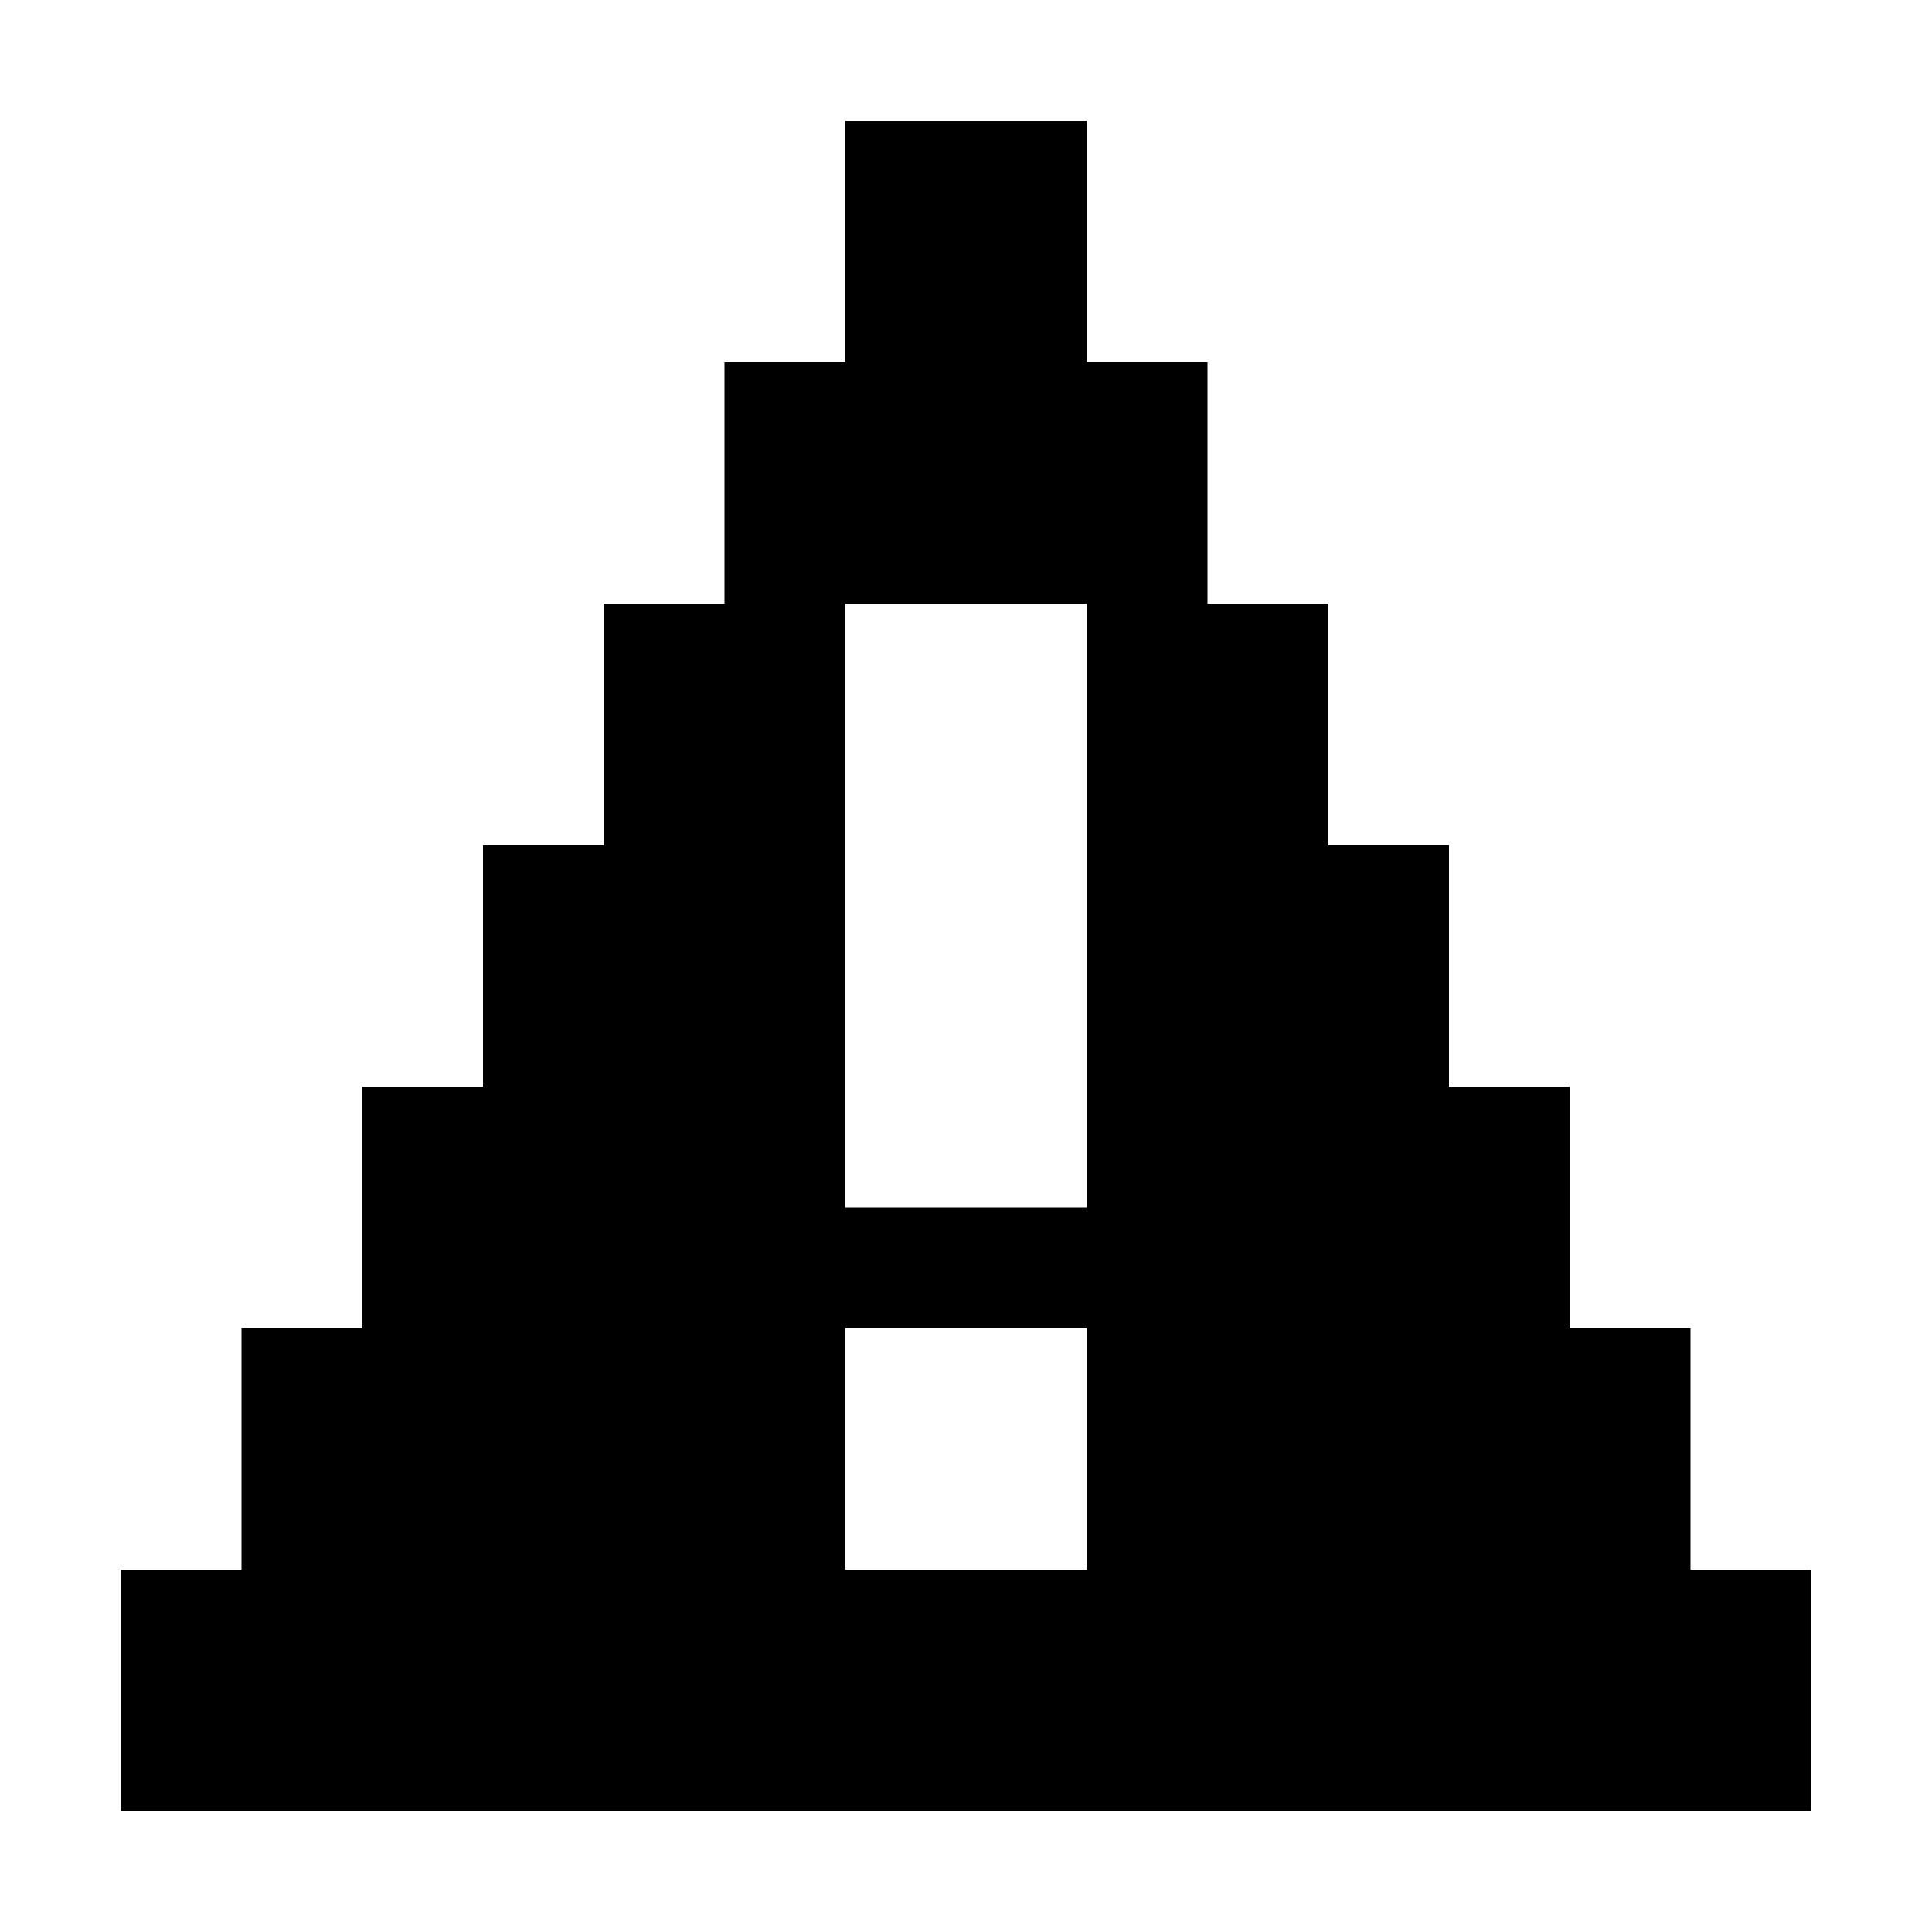
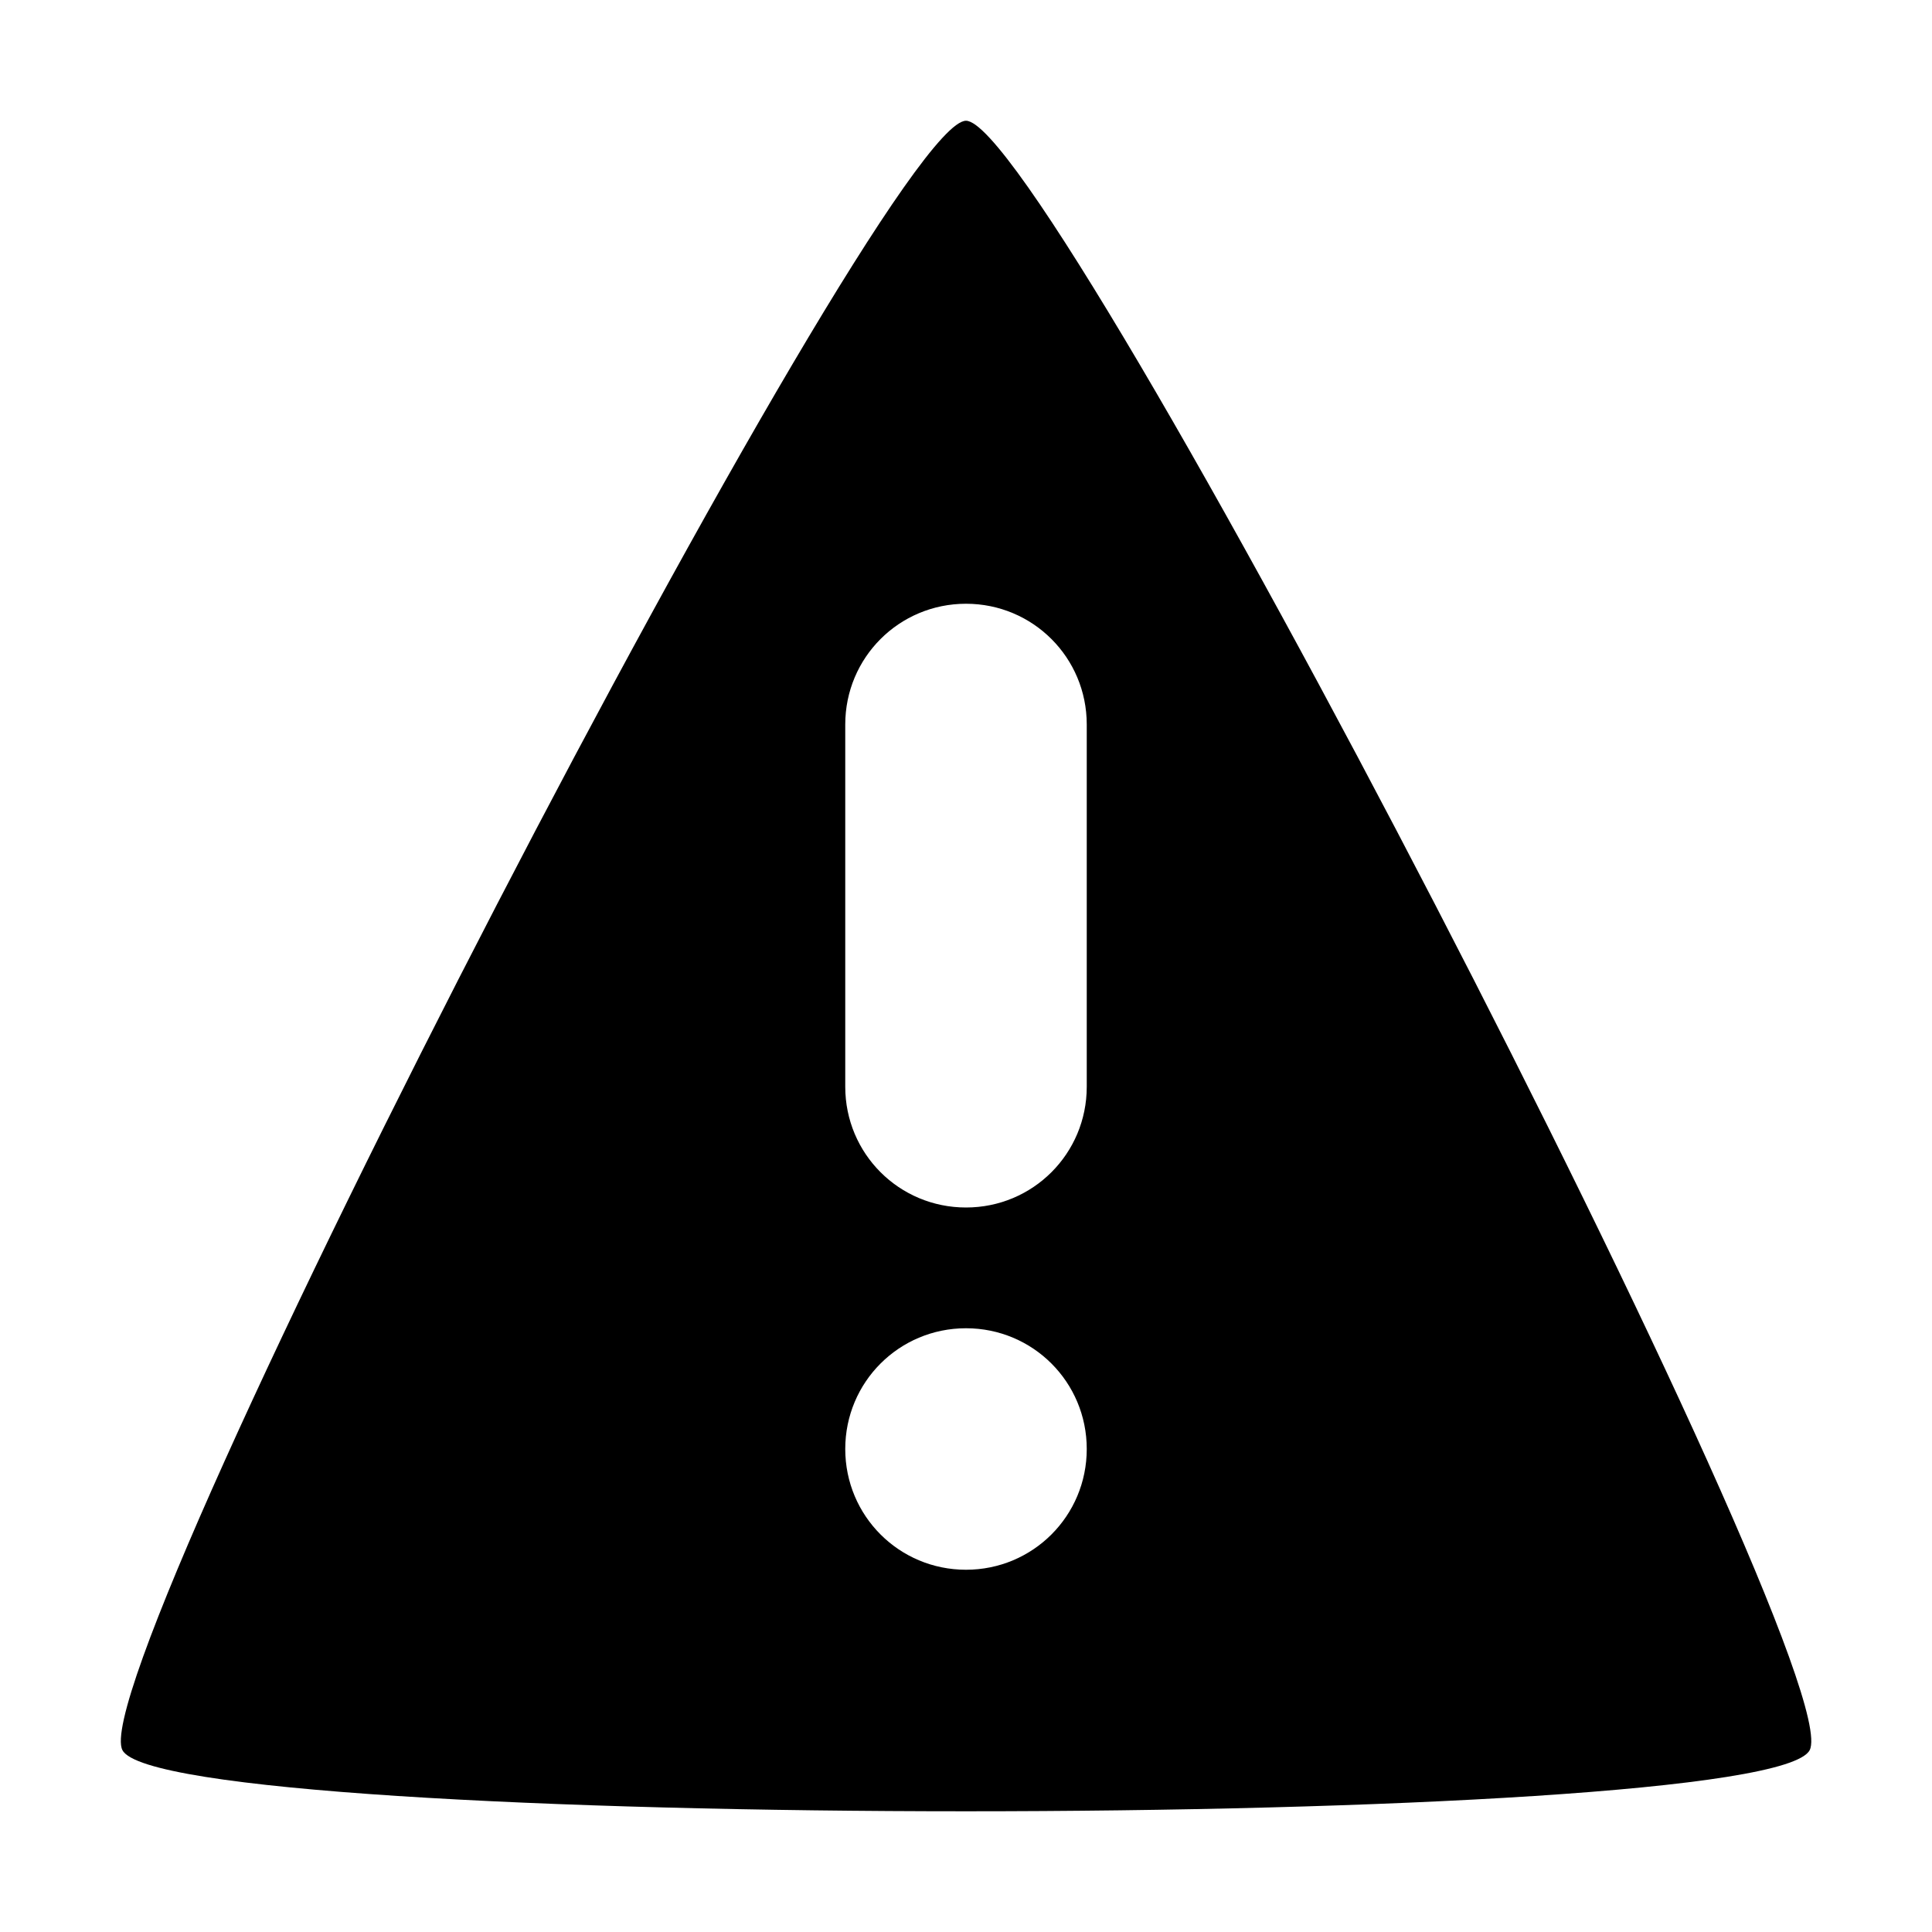
- <svg xmlns="http://www.w3.org/2000/svg" version="1.1" width="16" height="16" id="svg2">
+ <svg xmlns="http://www.w3.org/2000/svg" version="1.1" id="svg2" height="16" width="16">
  <defs id="defs4" />
-   <g transform="translate(0,-1036.362)" id="layer1">
-     <path d="M 7,1 7,3 6,3 6,5 5,5 5,7 4,7 4,9 3,9 l 0,2 -1,0 0,2 -1,0 0,2 14,0 0,-2 -1,0 0,-2 -1,0 0,-2 -1,0 0,-2 -1,0 0,-2 -1,0 0,-2 -1,0 0,-2 z m 0,4 2,0 0,5 -2,0 z m 0,6 2,0 0,2 -2,0 z" transform="translate(0,1036.362)" id="rect3882" style="color:#000000;fill:#000000;fill-opacity:1;fill-rule:nonzero;stroke:none;stroke-width:8;marker:none;visibility:visible;display:inline;overflow:visible;enable-background:accumulate" />
+   <g id="layer2">
+     <path id="path819" d="m 8,1 c -0.699,-2e-8 -7.336,12.819 -6.986,13.494 0.349,0.675 13.623,0.675 13.973,0 C 15.336,13.819 8.699,1 8,1 Z M 8,5 C 8.554,5 9,5.446 9,6 V 9 C 9,9.554 8.554,10 8,10 7.446,10 7,9.554 7,9 V 6 C 7,5.446 7.446,5 8,5 Z m 0,6 c 0.554,0 1,0.446 1,1 0,0.554 -0.446,1 -1,1 -0.554,0 -1,-0.446 -1,-1 0,-0.554 0.446,-1 1,-1 z" style="opacity:1;vector-effect:none;fill:#000000;fill-opacity:1;stroke:none;stroke-width:5;stroke-linecap:round;stroke-linejoin:round;stroke-miterlimit:4;stroke-dasharray:none;stroke-dashoffset:0;stroke-opacity:1" />
  </g>
</svg>
